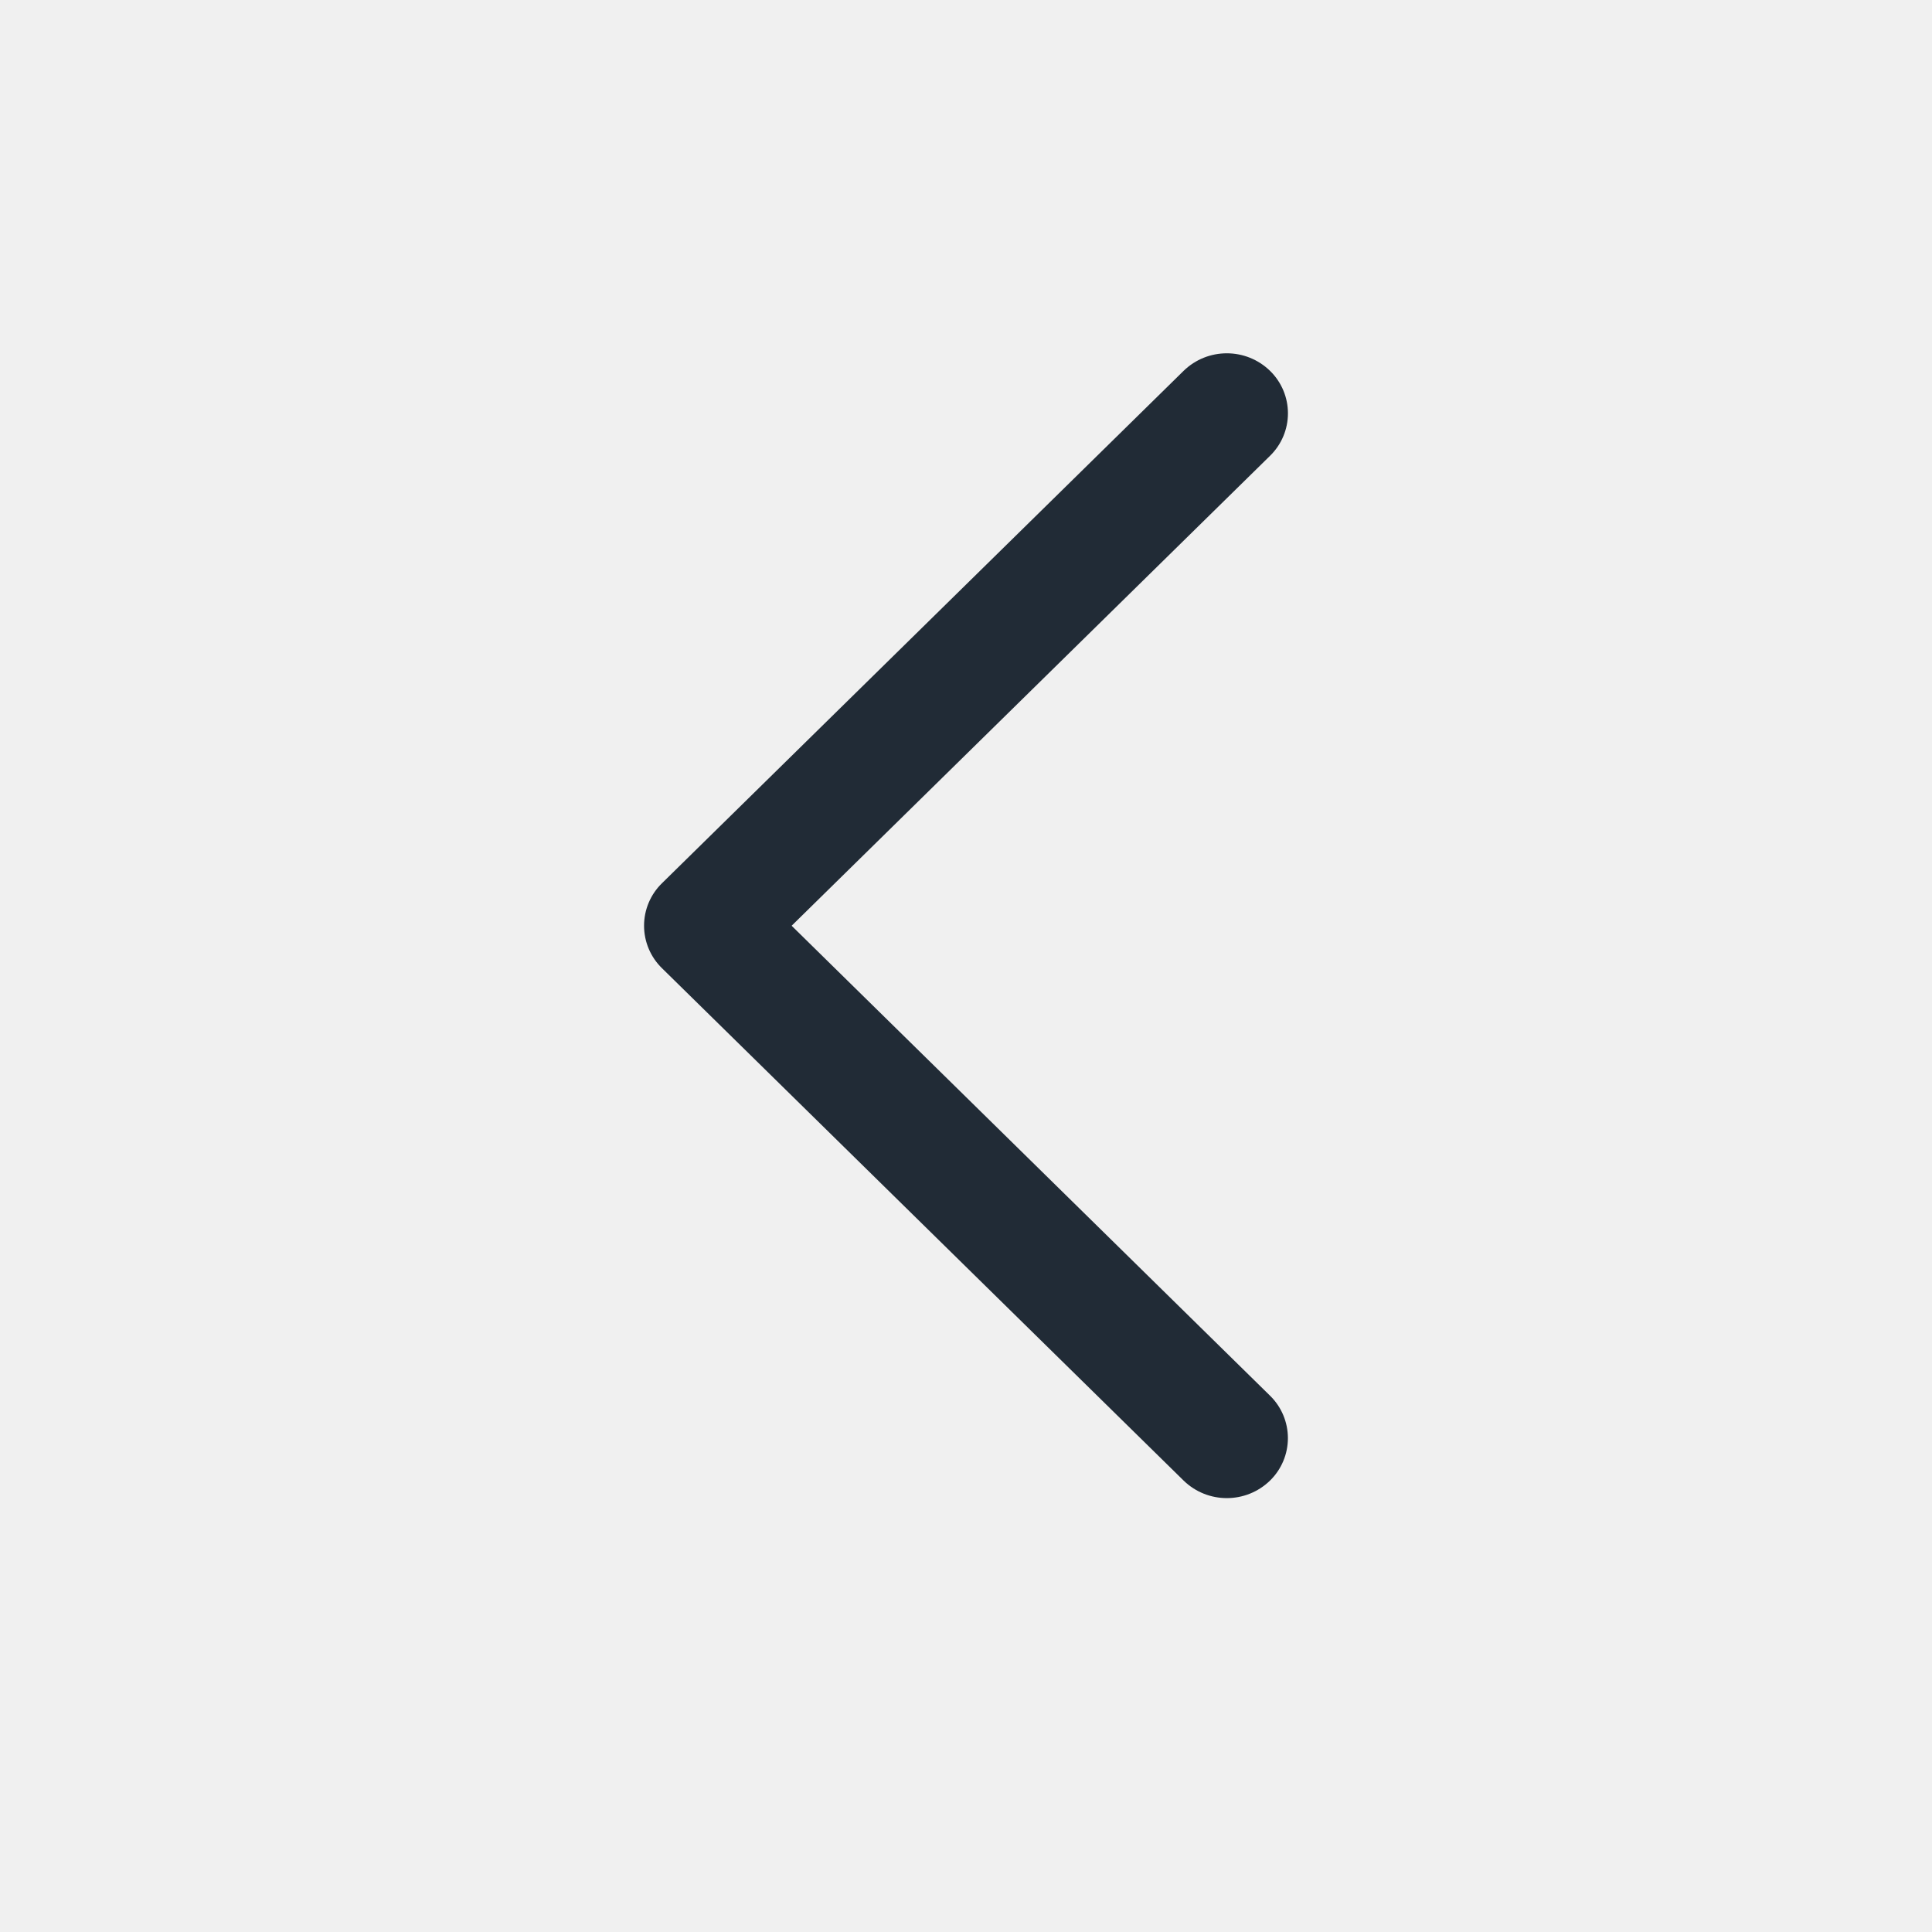
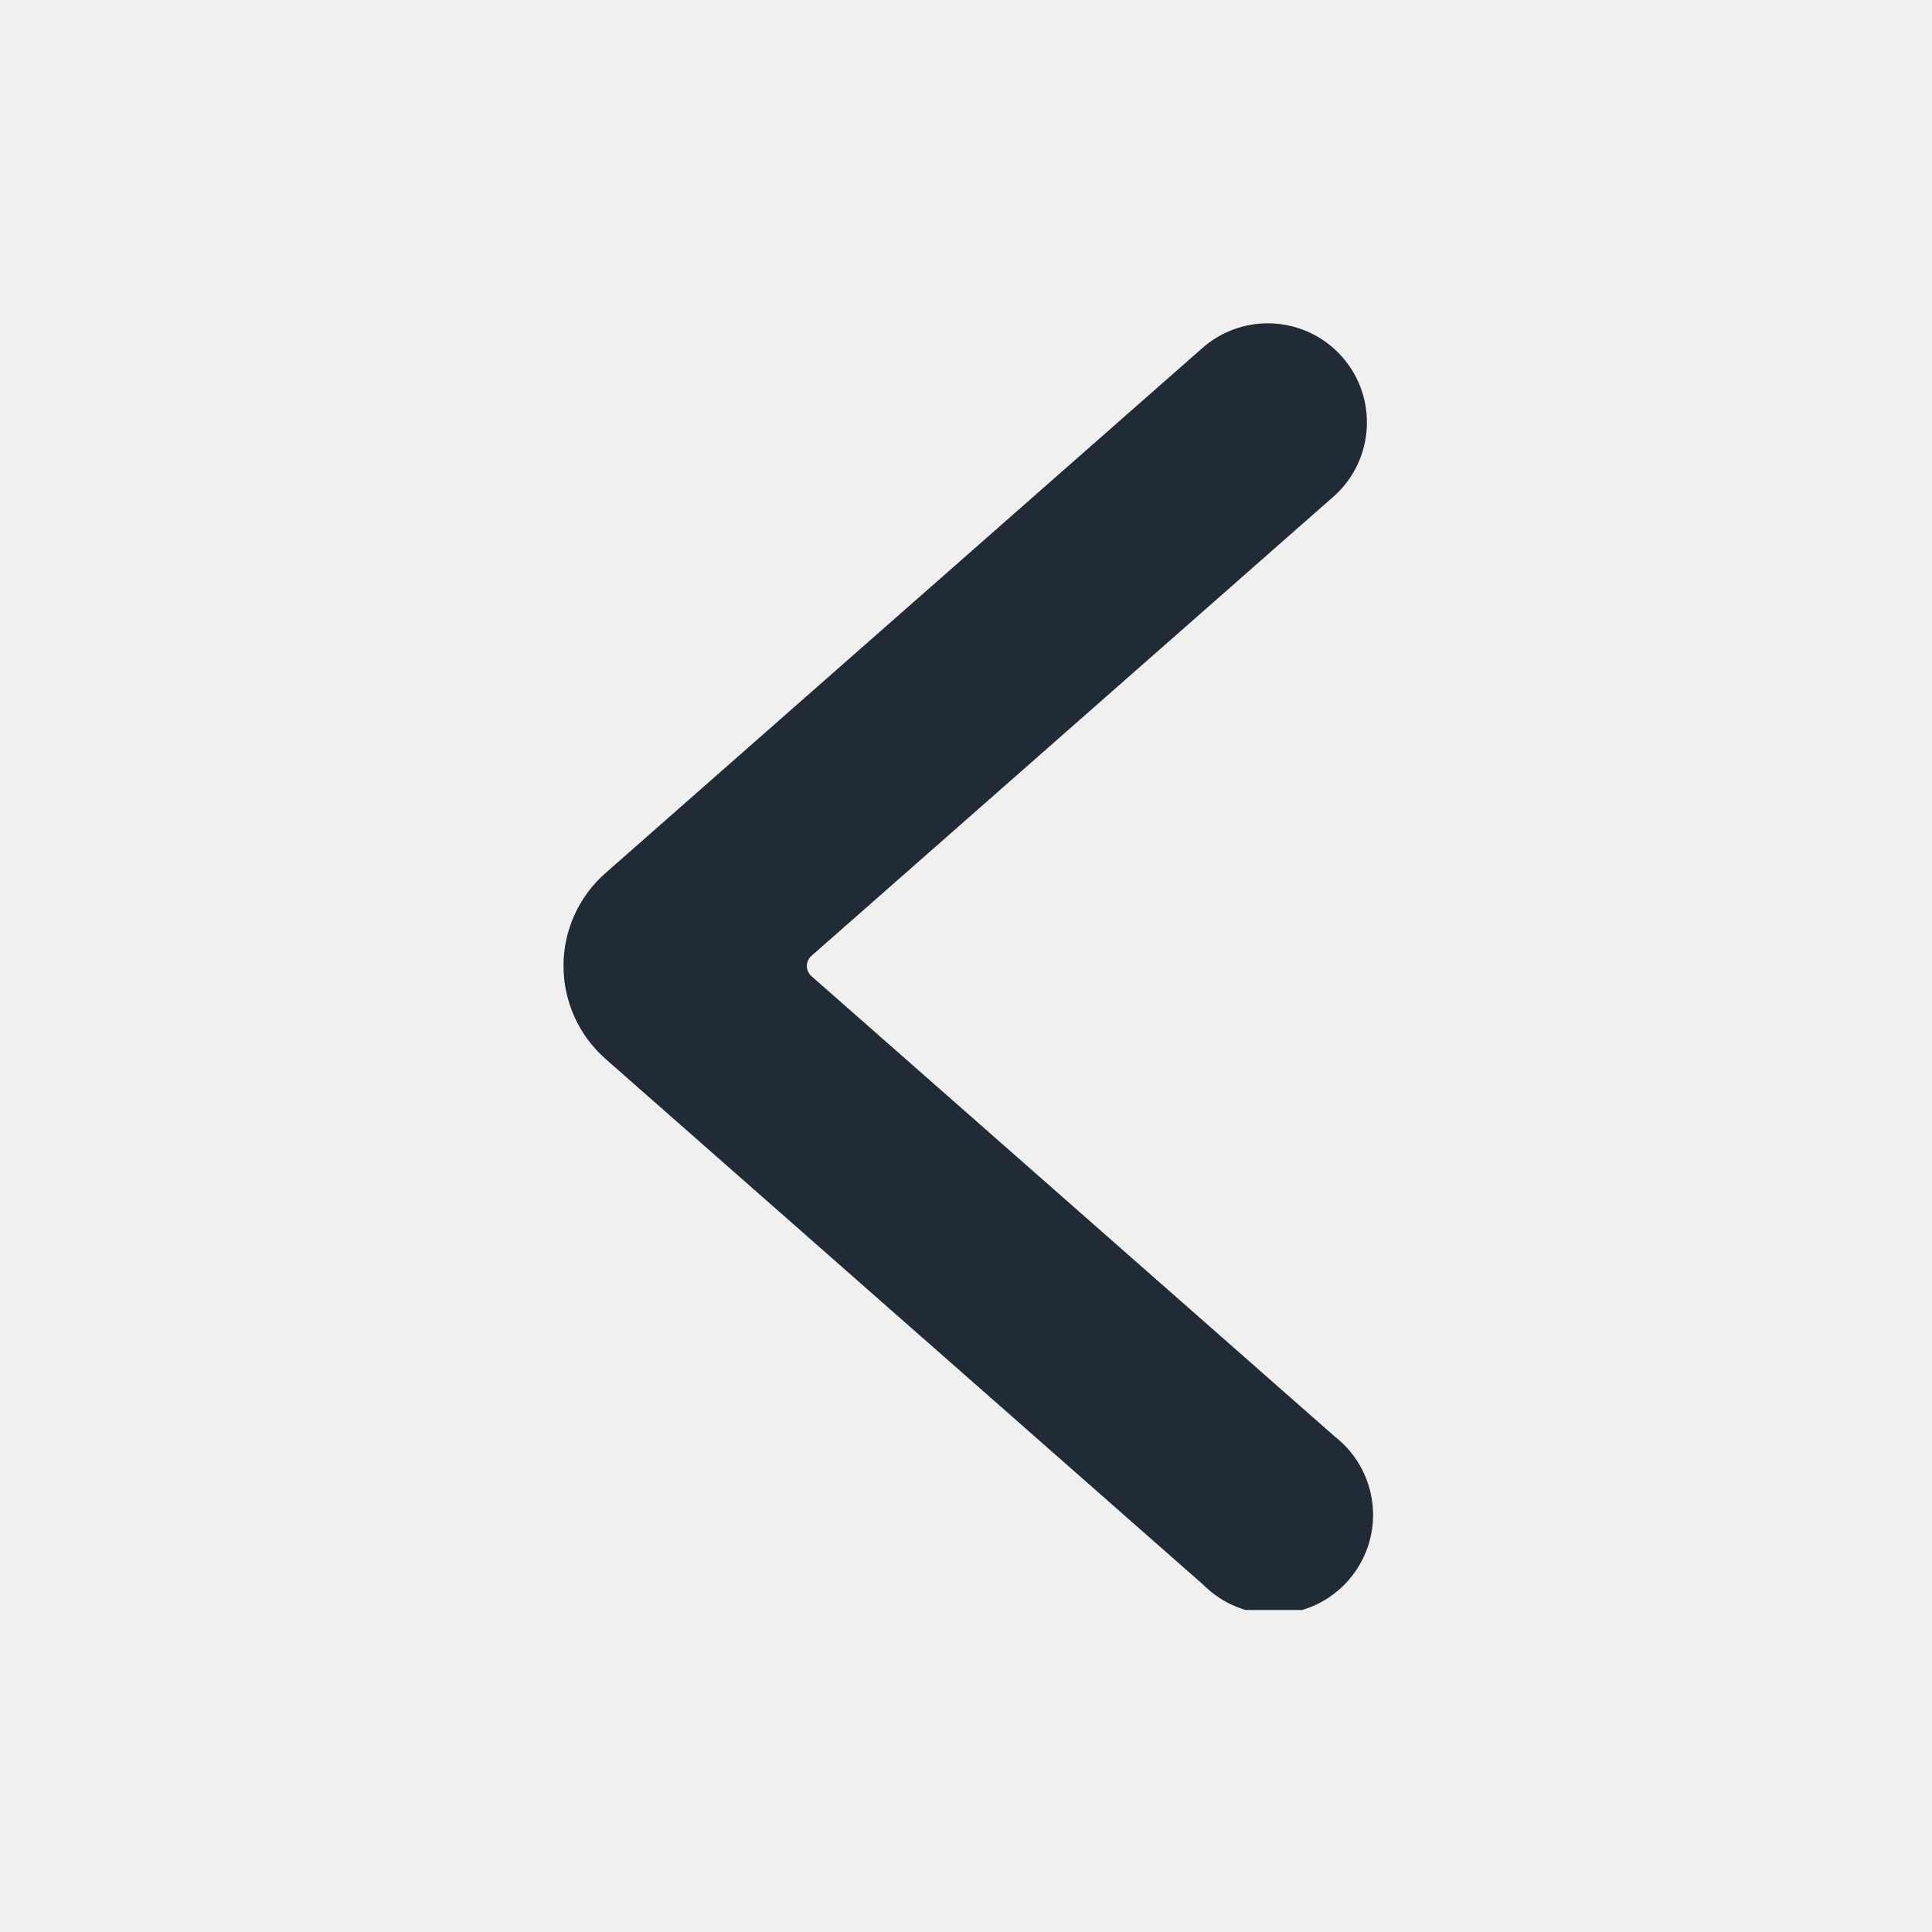
<svg xmlns="http://www.w3.org/2000/svg" width="24" height="24" fill="none" viewBox="0 0 24 24">
-   <path fill="#212B36" d="M15.777 18.392a.737.737 0 000-1.054L9.834 11.5l5.943-5.838a.737.737 0 000-1.055.77.77 0 00-1.074 0l-6.48 6.365a.737.737 0 000 1.055l6.48 6.365a.77.77 0 001.074 0z" />
+   <g clip-path="url(#clip0_1:80)">
+     <path fill="#212B36" d="M7 12a1.533 1.533 0 01.52-1.153l7.435-6.54a1.231 1.231 0 011.626 1.848l-6.502 5.72a.167.167 0 000 .25l6.502 5.72a1.233 1.233 0 11-1.626 1.848l-7.432-6.538A1.54 1.54 0 017 12z" />
+   </g>
+   <defs>
+     <clipPath id="clip0_1:80">
+       <path fill="#fff" d="M0 0h16v16H0z" transform="translate(4 4)" />
+     </clipPath>
+   </defs>
</svg>
